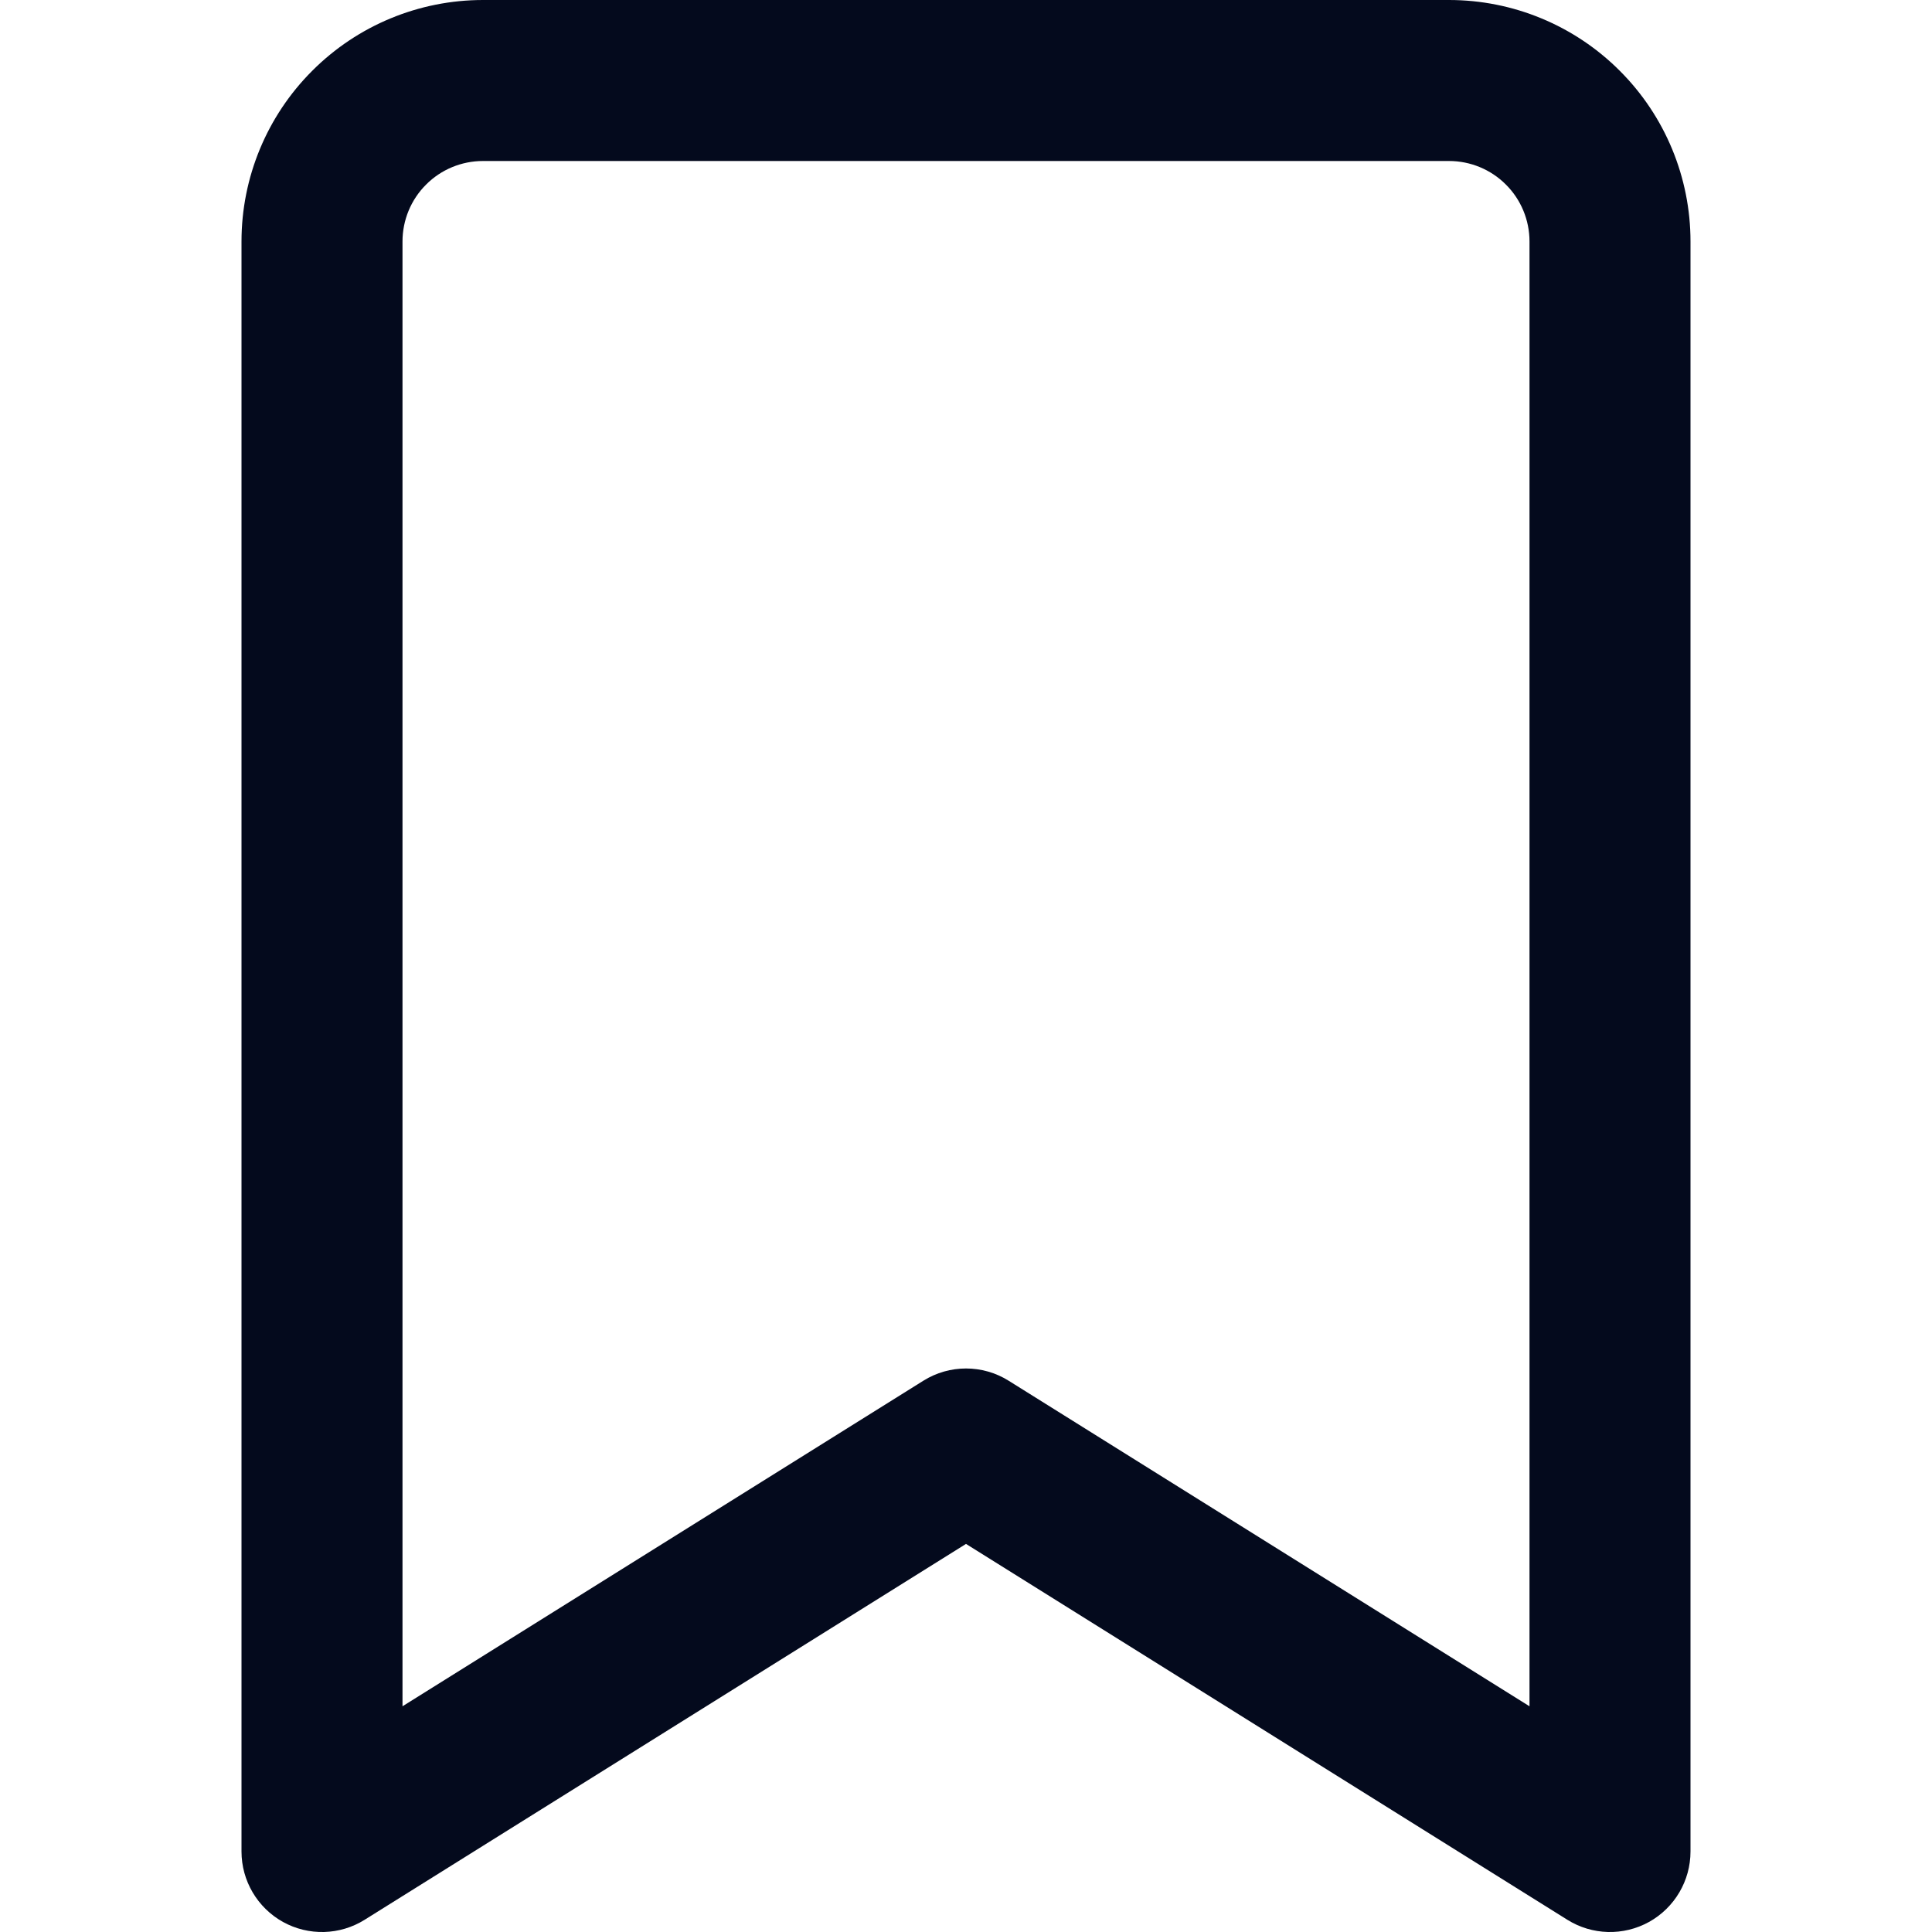
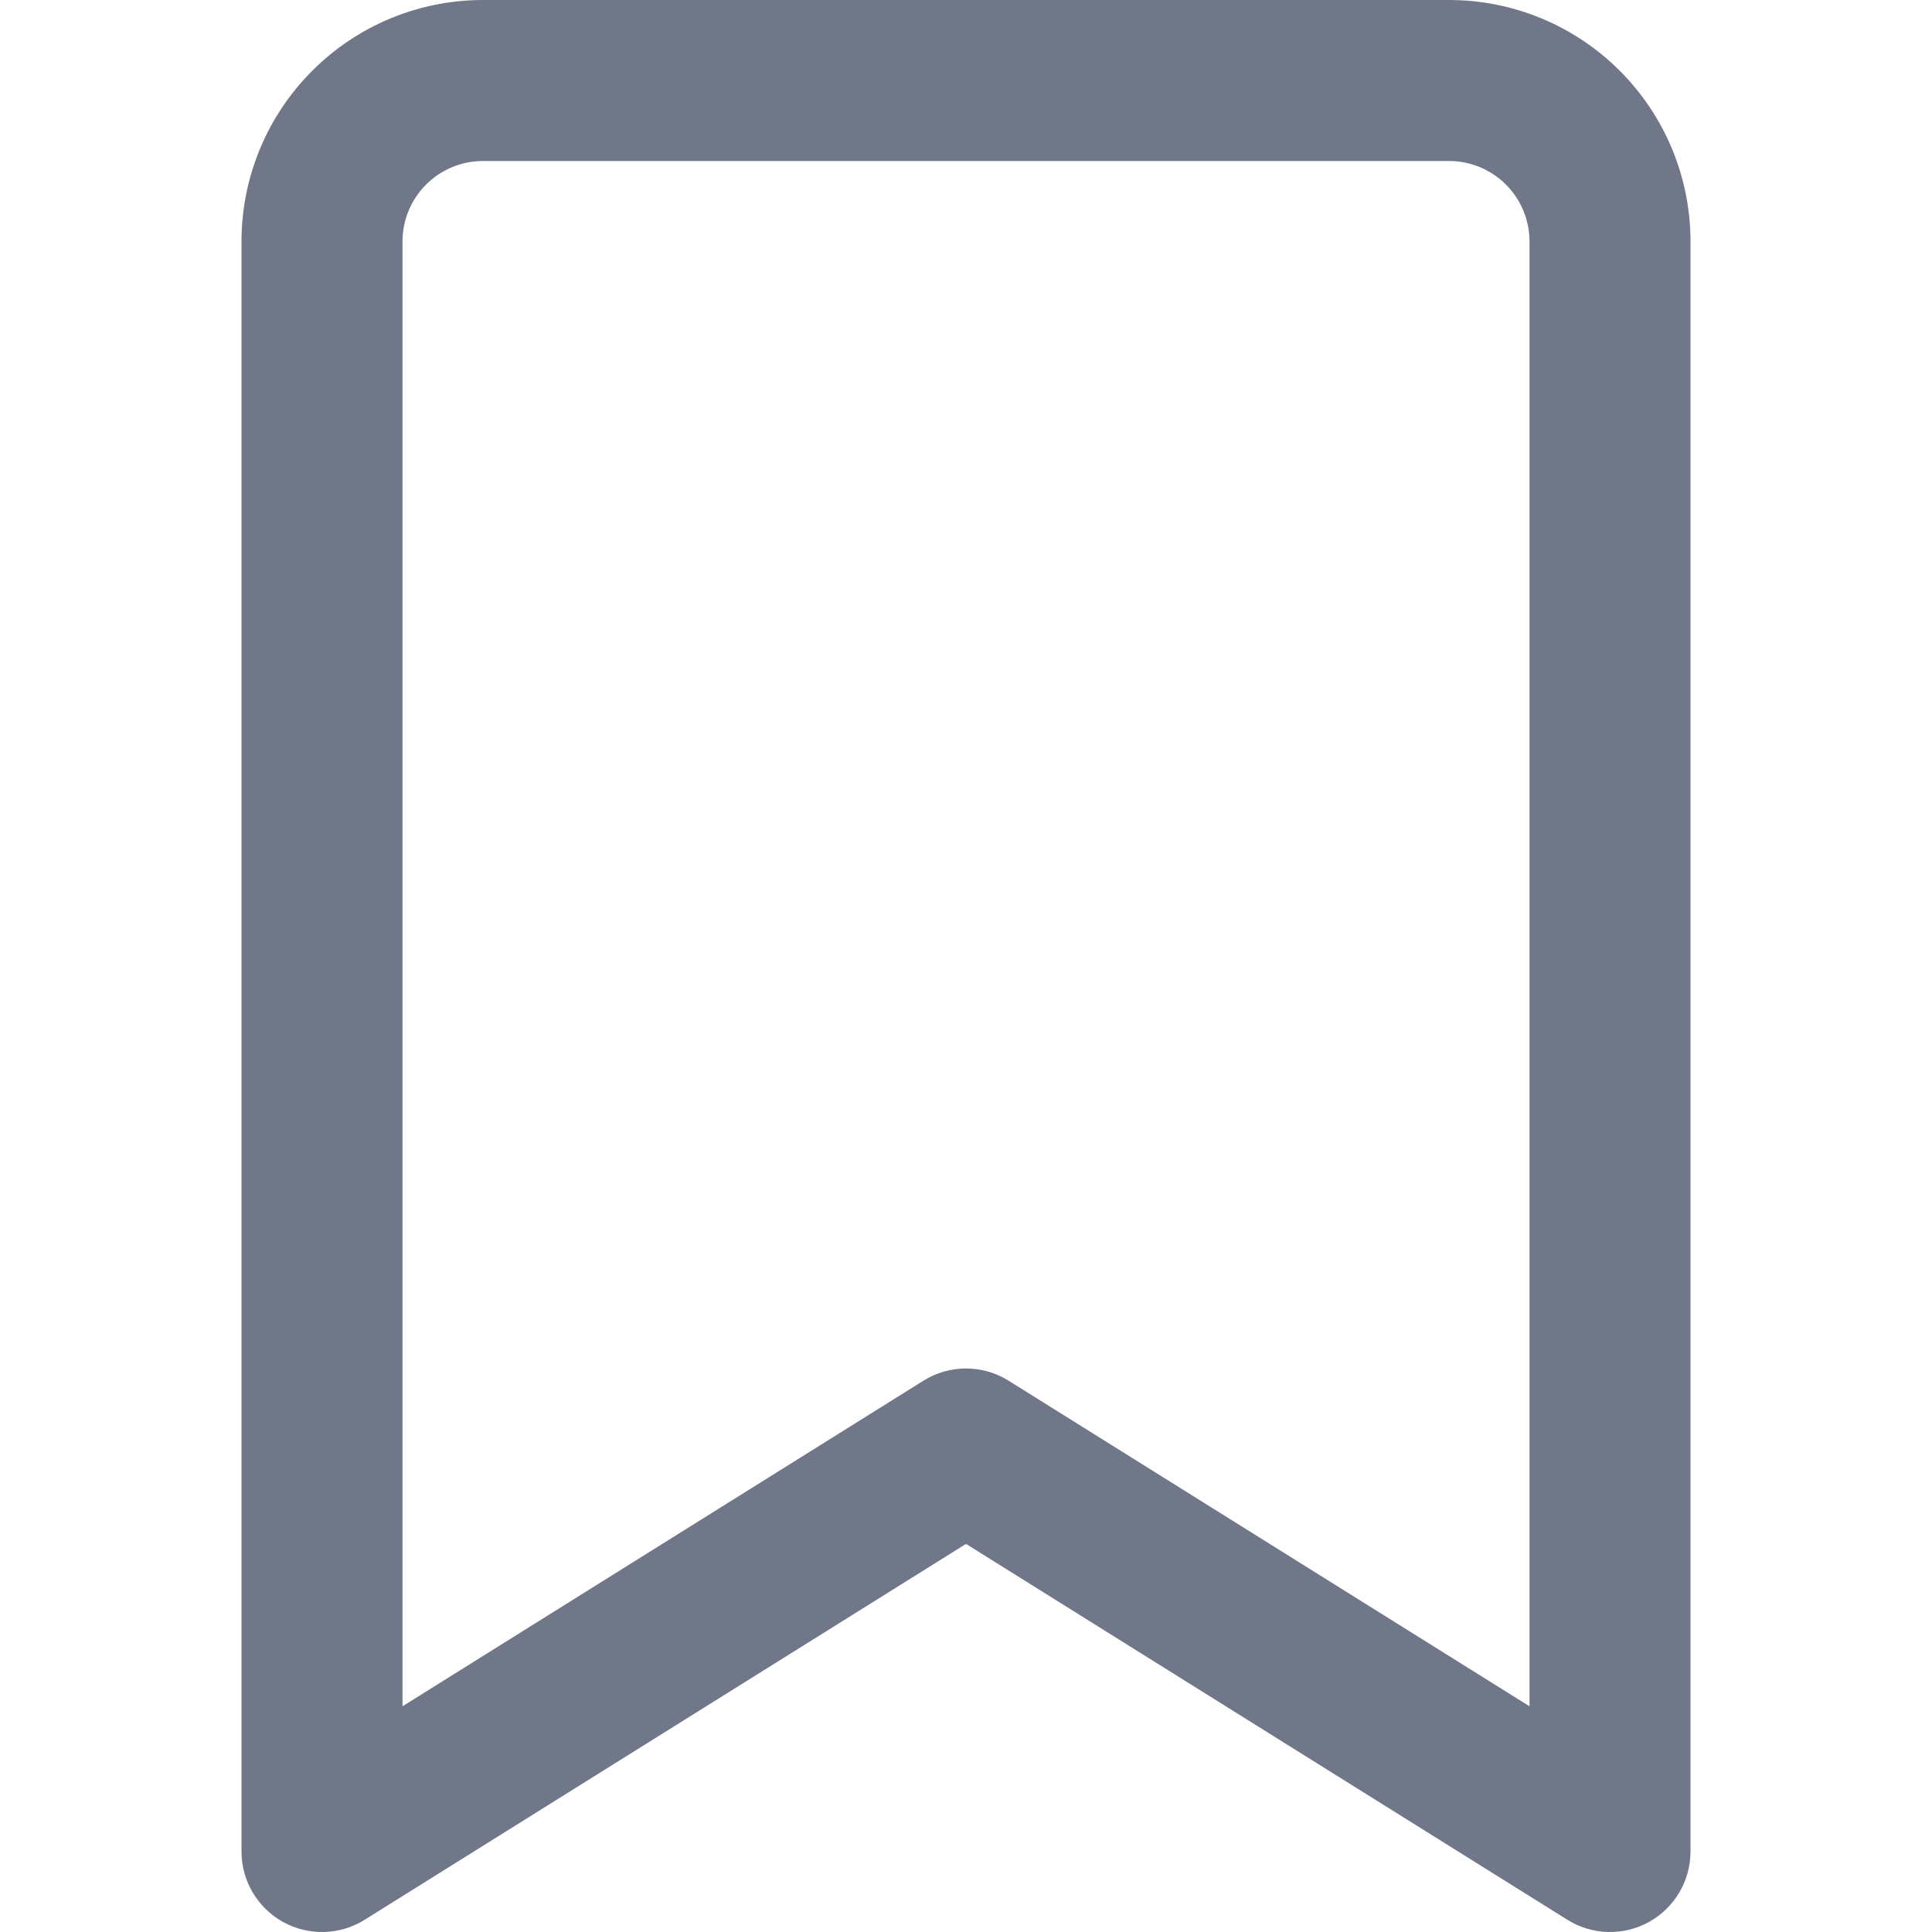
<svg xmlns="http://www.w3.org/2000/svg" fill="none" viewBox="0 0 24 24" height="24" width="24">
-   <path fill="#040a1d" fill-rule="evenodd" d="M6 2c-0.265 0 -0.52 0.105 -0.707 0.293C5.105 2.48 5 2.735 5 3v18.196l6.47 -4.044c0.324 -0.203 0.736 -0.203 1.06 0L19 21.196V3c0 -0.265 -0.105 -0.52 -0.293 -0.707C18.52 2.105 18.265 2 18 2zM3.879 0.879C4.441 0.316 5.204 0 6 0h12c0.796 0 1.559 0.316 2.121 0.879C20.684 1.441 21 2.204 21 3v20c0 0.363 -0.197 0.698 -0.515 0.875 -0.318 0.176 -0.707 0.166 -1.015 -0.027L12 19.179 4.53 23.848c-0.308 0.193 -0.697 0.203 -1.015 0.027C3.197 23.698 3 23.363 3 23V3c0 -0.796 0.316 -1.559 0.879 -2.121" clip-rule="evenodd" stroke-width="1" />
+   <path fill="#6f7788" fill-rule="evenodd" d="M6 2c-0.265 0 -0.52 0.105 -0.707 0.293C5.105 2.48 5 2.735 5 3v18.196l6.47 -4.044c0.324 -0.203 0.736 -0.203 1.06 0L19 21.196V3c0 -0.265 -0.105 -0.52 -0.293 -0.707C18.52 2.105 18.265 2 18 2zM3.879 0.879C4.441 0.316 5.204 0 6 0h12c0.796 0 1.559 0.316 2.121 0.879C20.684 1.441 21 2.204 21 3v20c0 0.363 -0.197 0.698 -0.515 0.875 -0.318 0.176 -0.707 0.166 -1.015 -0.027L12 19.179 4.53 23.848c-0.308 0.193 -0.697 0.203 -1.015 0.027C3.197 23.698 3 23.363 3 23V3c0 -0.796 0.316 -1.559 0.879 -2.121" clip-rule="evenodd" stroke-width="1" />
</svg>
